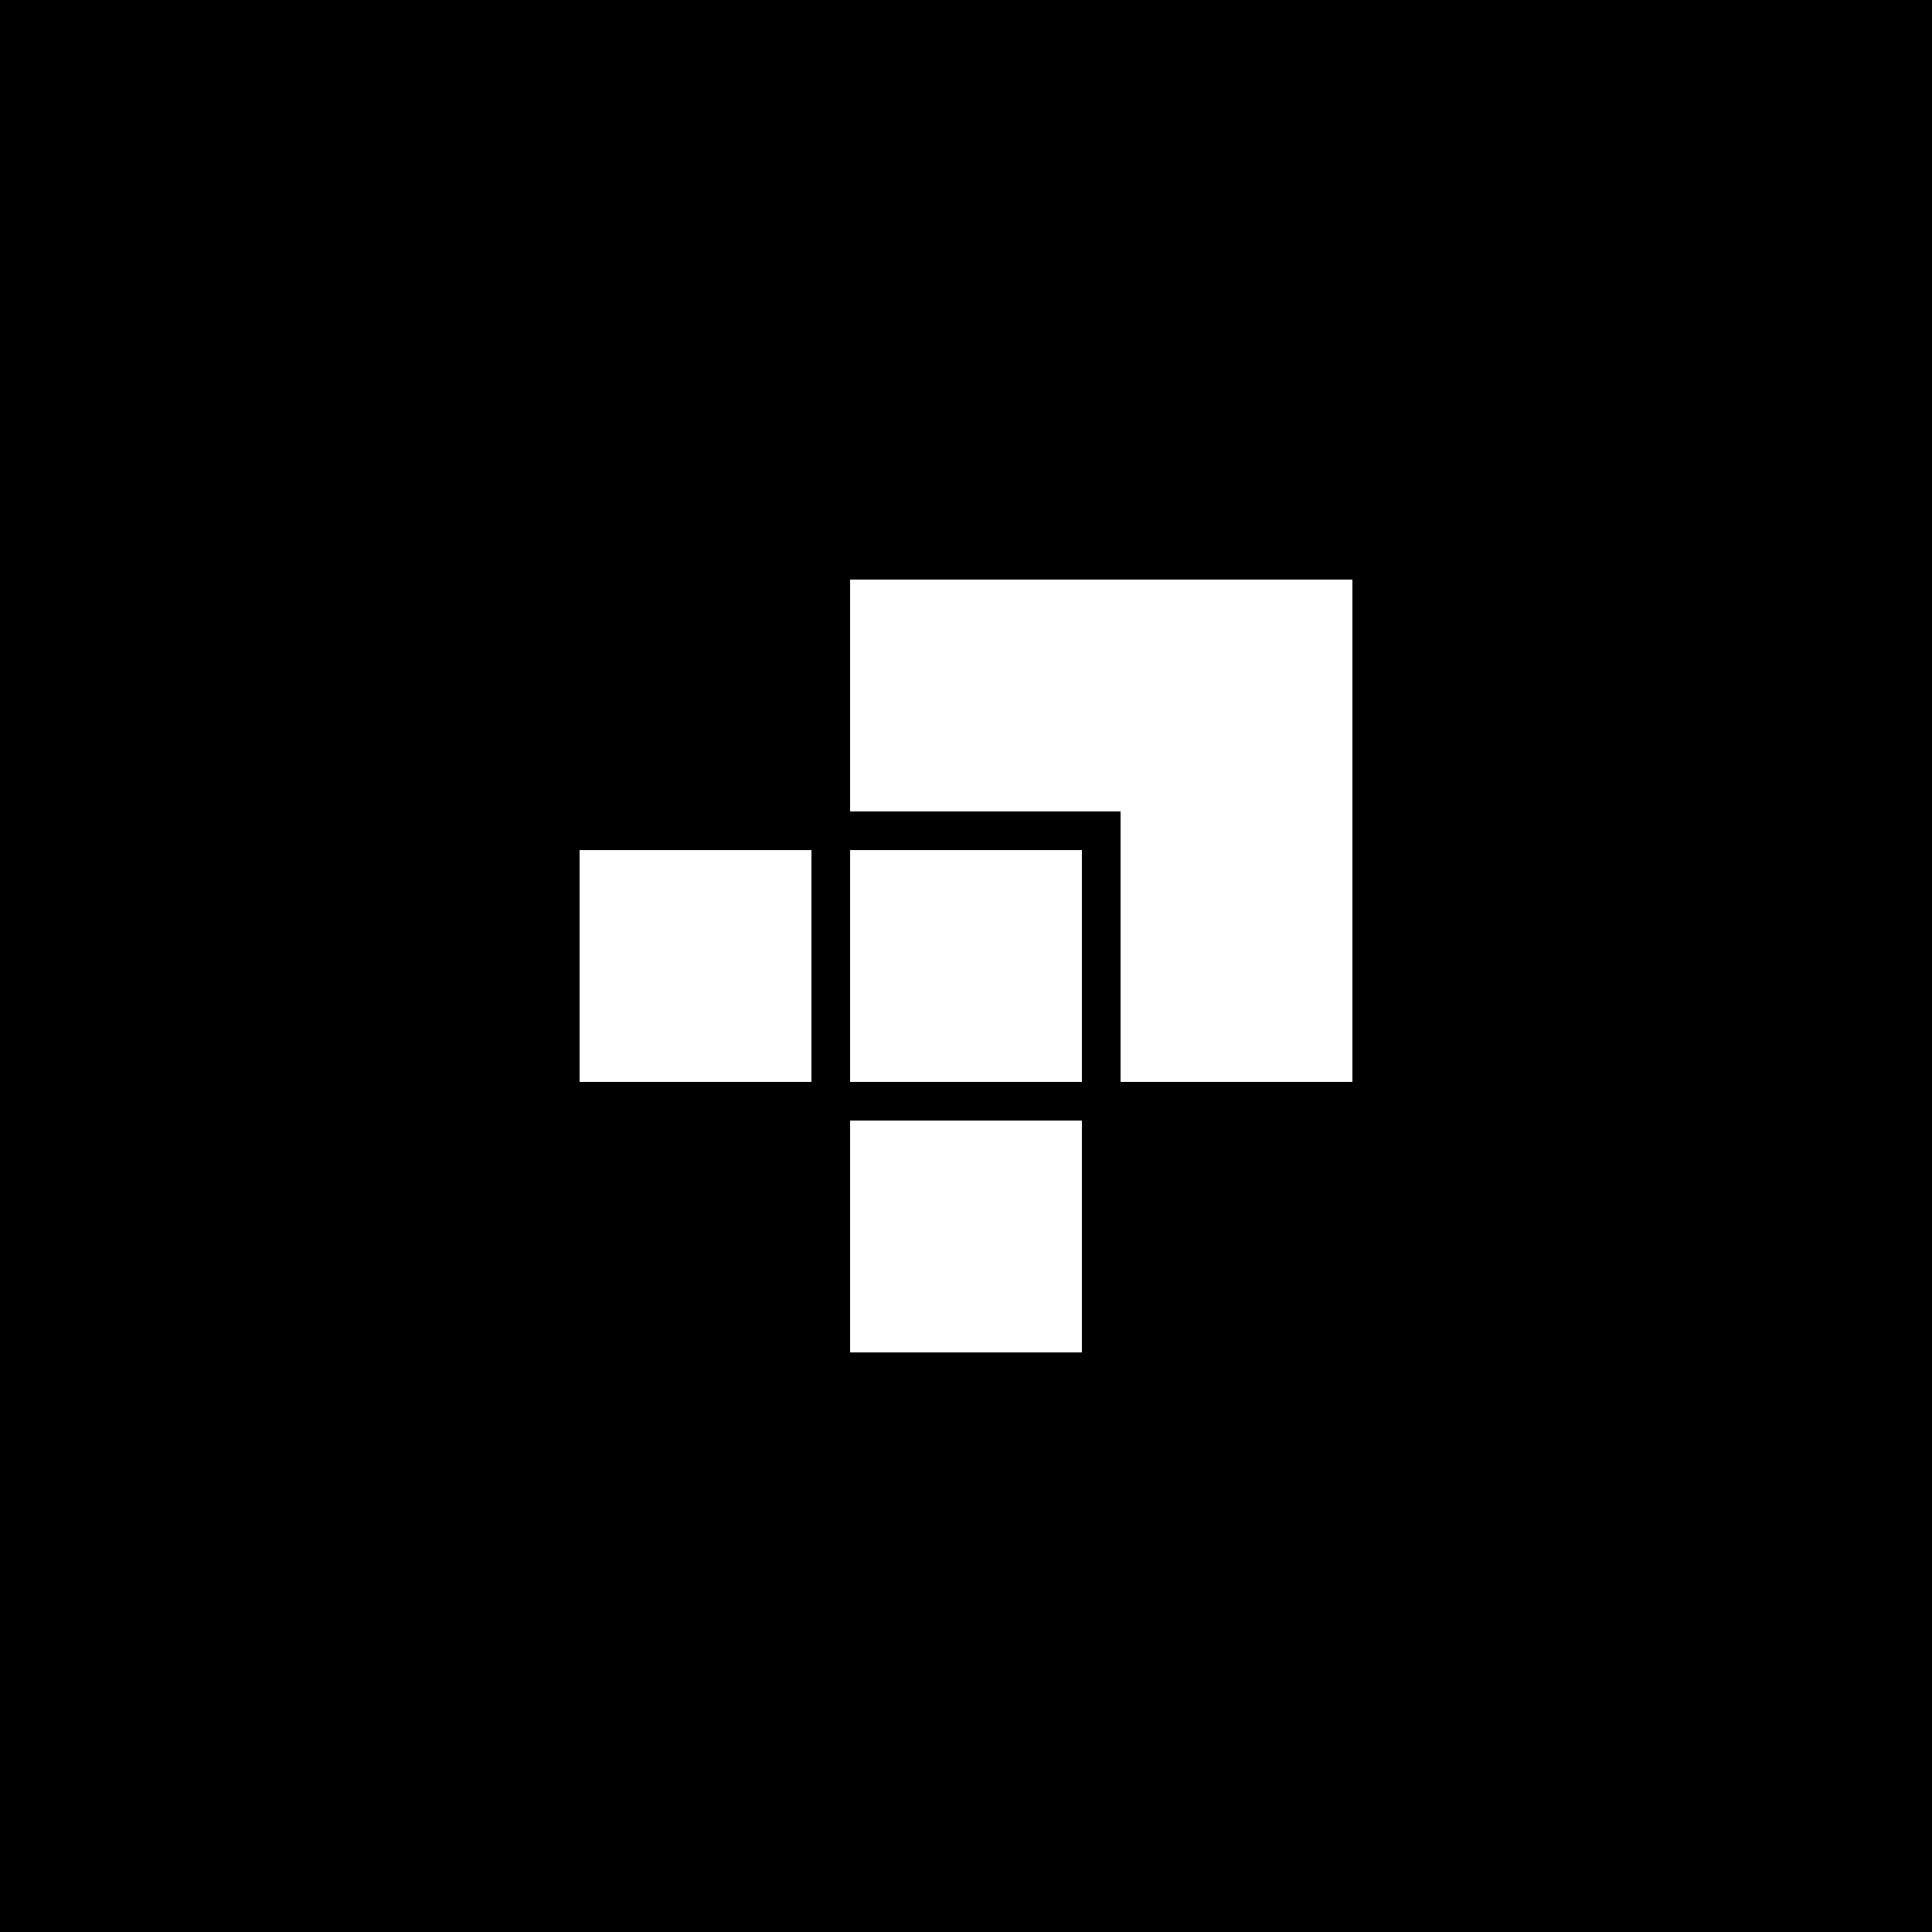
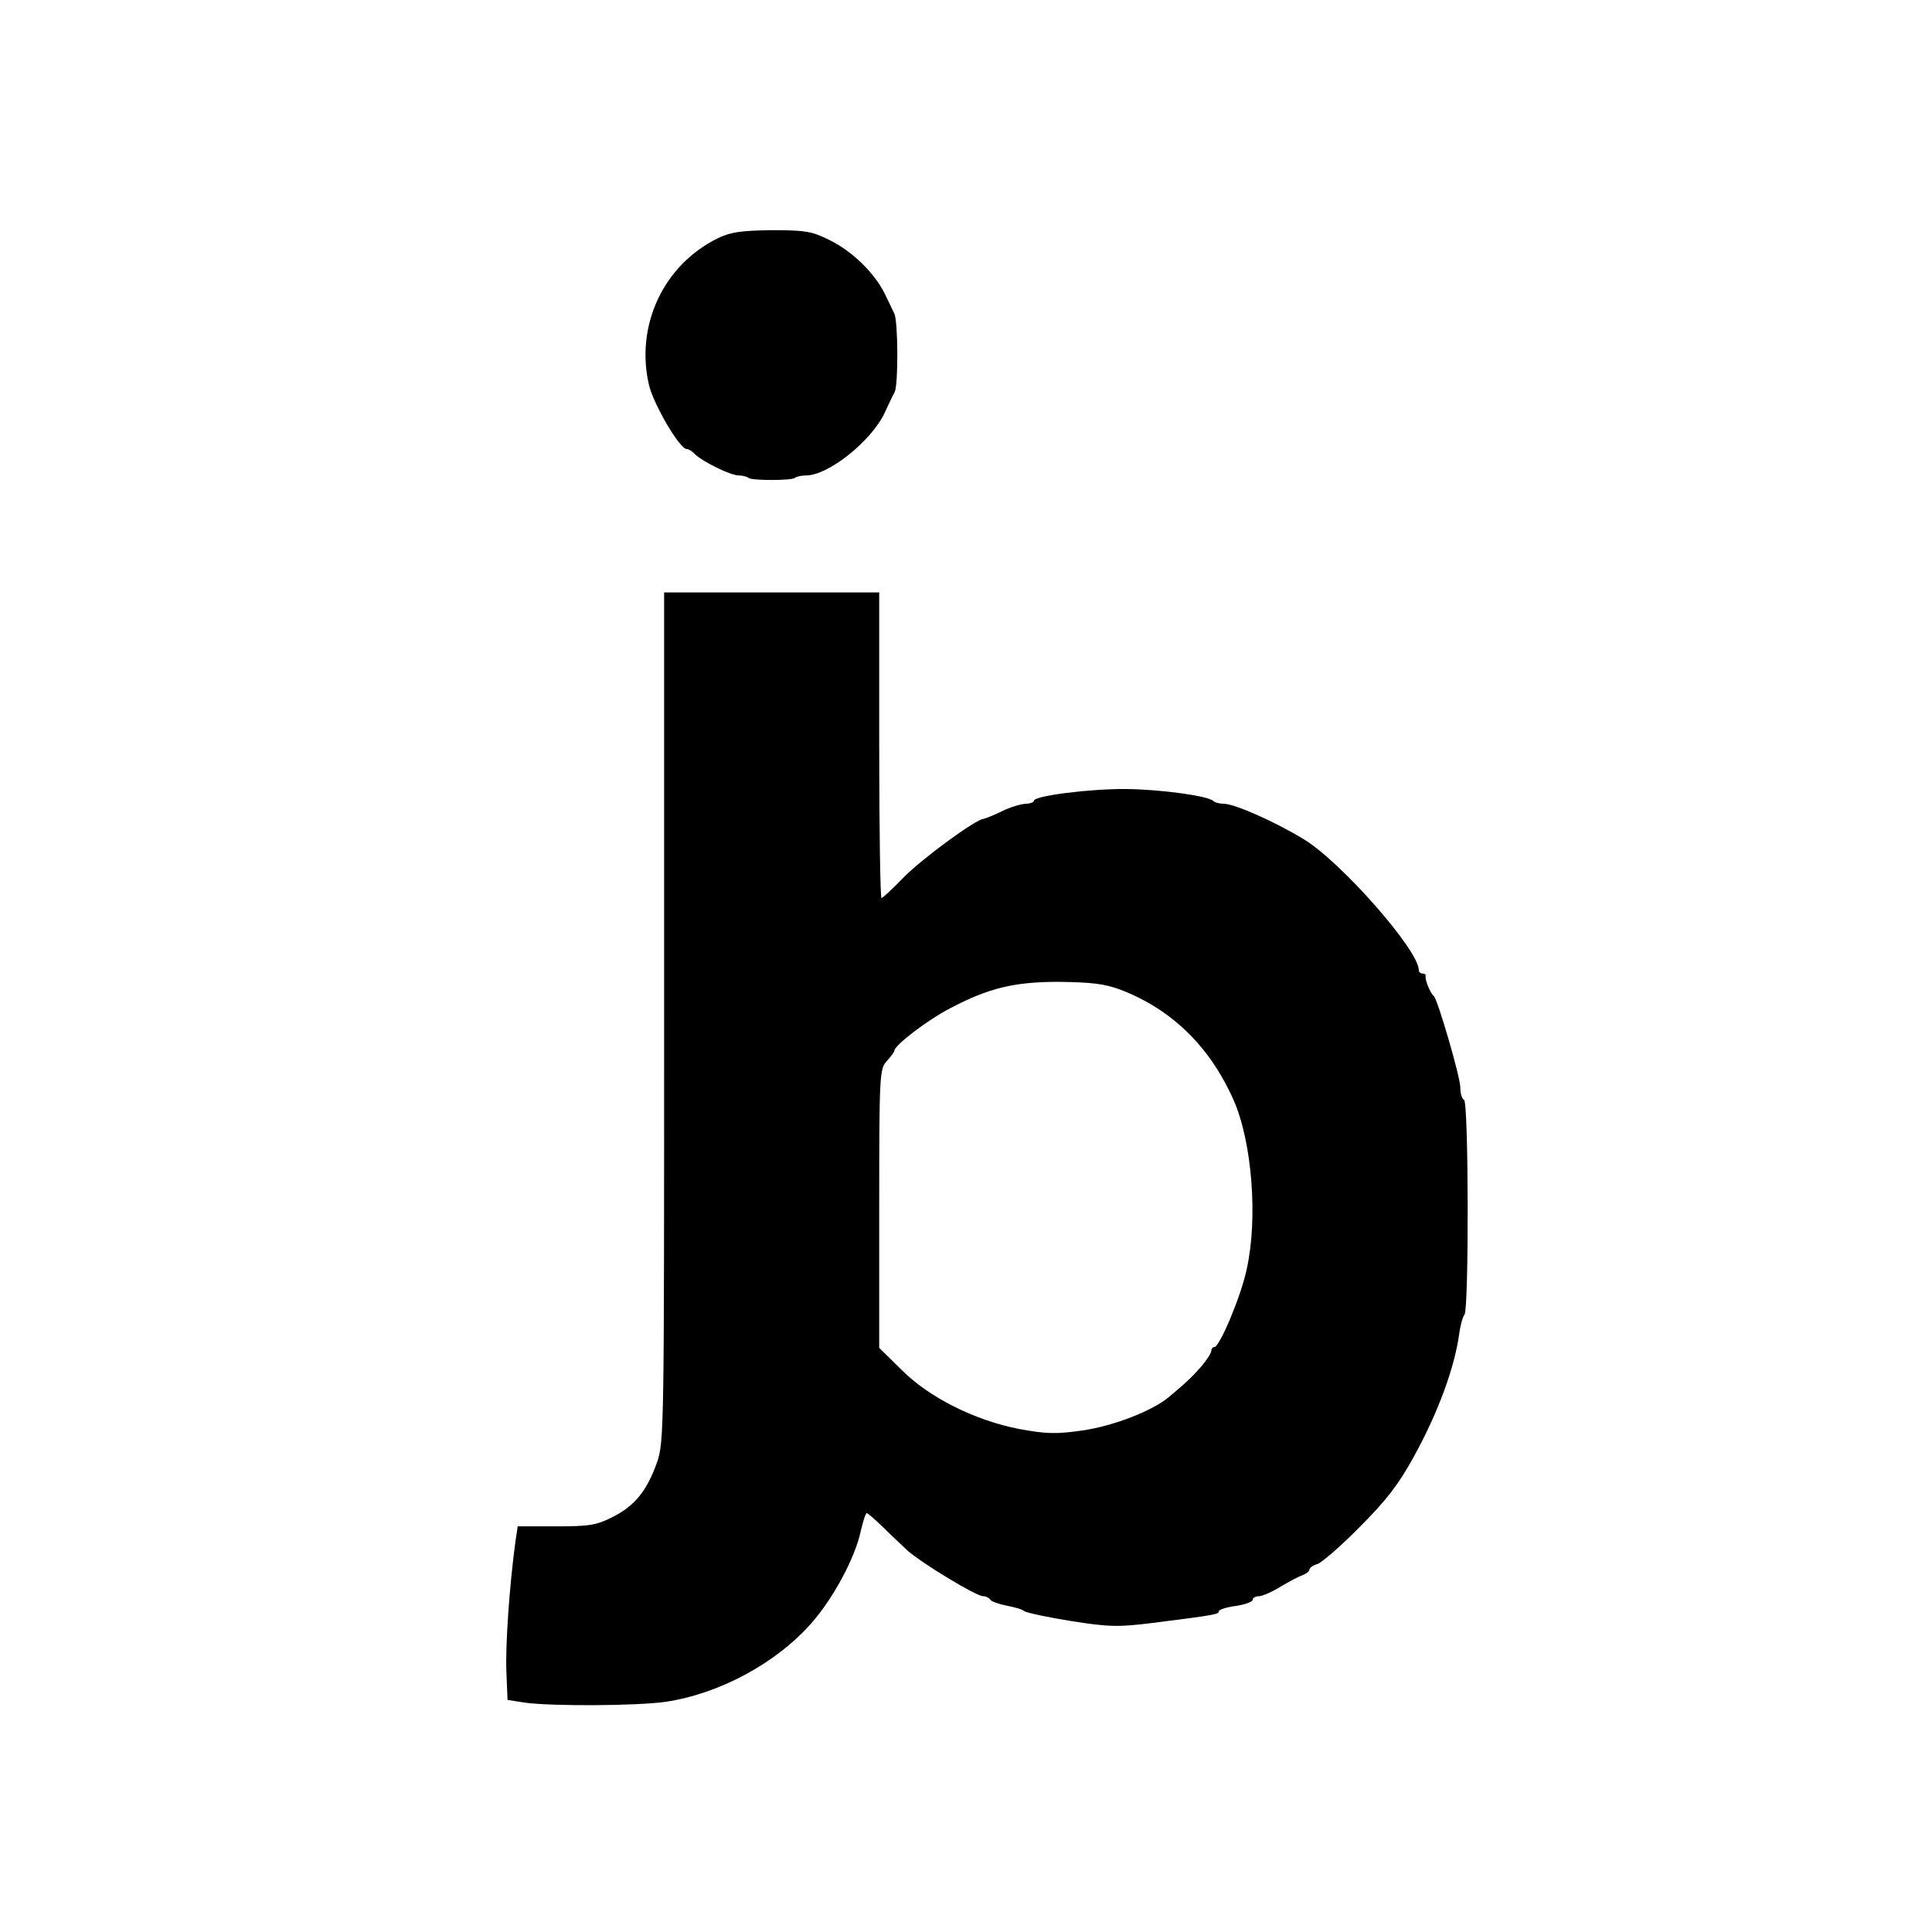
- <svg xmlns="http://www.w3.org/2000/svg" version="1.0" width="200pt" height="200pt" viewBox="0 0 200 200" preserveAspectRatio="xMidYMid meet">
-   <g transform="translate(0,200) scale(0.1,-0.1)" fill="#000000" stroke="none">
-     <path d="M0 1000 l0 -1000 1000 0 1000 0 0 1000 0 1000 -1000 0 -1000 0 0 -1000z m1400 140 l0 -260 -120 0 -120 0 0 140 0 140 -140 0 -140 0 0 120 0 120 260 0 260 0 0 -260z m-560 -140 l0 -120 -120 0 -120 0 0 120 0 120 120 0 120 0 0 -120z m280 0 l0 -120 -120 0 -120 0 0 120 0 120 120 0 120 0 0 -120z m0 -280 l0 -120 -120 0 -120 0 0 120 0 120 120 0 120 0 0 -120z" />
+ <svg xmlns="http://www.w3.org/2000/svg" version="1.0" width="512pt" height="512pt" viewBox="0 0 512 512" preserveAspectRatio="xMidYMid meet">
+   <g transform="translate(0,512) scale(0.1,-0.1)" fill="#000000" stroke="none">
+     <path d="M1903 4489 c-145 -71 -220 -232 -183 -390 13 -52 81 -169 100 -169 5 0 15 -6 22 -14 21 -20 94 -56 116 -56 10 0 21 -3 25 -6 3 -4 31 -6 62 -6 31 0 59 2 62 6 4 3 17 6 29 6 59 0 172 90 208 165 10 22 22 47 27 56 10 21 9 188 -1 208 -4 9 -16 33 -26 54 -27 54 -85 111 -146 141 -46 23 -64 26 -152 26 -81 -1 -110 -5 -143 -21z" />
+     <path d="M1760 2425 c0 -1095 0 -1126 -19 -1181 -27 -75 -58 -114 -117 -144 -43 -22 -62 -25 -151 -25 l-101 0 -6 -40 c-16 -116 -27 -279 -24 -345 l3 -75 45 -7 c69 -10 297 -9 374 2 141 21 291 101 385 207 58 65 117 174 132 245 6 26 13 48 16 48 3 0 22 -17 43 -37 21 -21 51 -49 66 -63 39 -34 181 -120 199 -120 7 0 16 -4 19 -9 3 -5 23 -12 43 -16 21 -4 43 -10 48 -15 6 -4 61 -16 124 -26 101 -16 126 -16 215 -5 167 21 176 23 176 31 0 4 20 11 45 14 25 4 45 11 45 17 0 5 8 9 18 9 9 1 35 12 57 26 22 13 48 27 58 30 9 4 17 10 17 14 0 5 10 12 21 15 12 4 63 48 113 99 70 70 103 113 143 186 65 118 108 237 120 325 3 22 9 45 14 51 12 15 11 562 -1 569 -6 3 -10 18 -10 33 0 28 -60 233 -70 242 -9 7 -24 43 -22 53 1 4 -2 7 -8 7 -5 0 -10 4 -10 9 0 53 -207 288 -305 347 -79 48 -184 94 -212 94 -11 0 -23 3 -27 7 -14 14 -140 31 -231 32 -95 1 -245 -18 -245 -31 0 -4 -10 -8 -22 -8 -13 -1 -41 -9 -63 -20 -22 -11 -44 -19 -48 -20 -20 0 -167 -108 -214 -157 -28 -29 -54 -53 -57 -53 -3 0 -6 182 -6 405 l0 405 -285 0 -285 0 0 -1125z m1210 72 c135 -52 236 -150 299 -292 49 -111 65 -313 35 -448 -15 -72 -72 -207 -86 -207 -5 0 -8 -5 -8 -10 0 -6 -12 -24 -27 -42 -27 -30 -36 -39 -85 -80 -44 -37 -147 -77 -230 -89 -70 -10 -96 -9 -167 4 -118 23 -240 84 -313 158 l-58 57 0 369 c0 355 1 370 20 391 11 12 20 24 20 27 0 15 91 84 150 114 101 53 169 69 285 69 87 -1 122 -5 165 -21z" />
  </g>
</svg>
